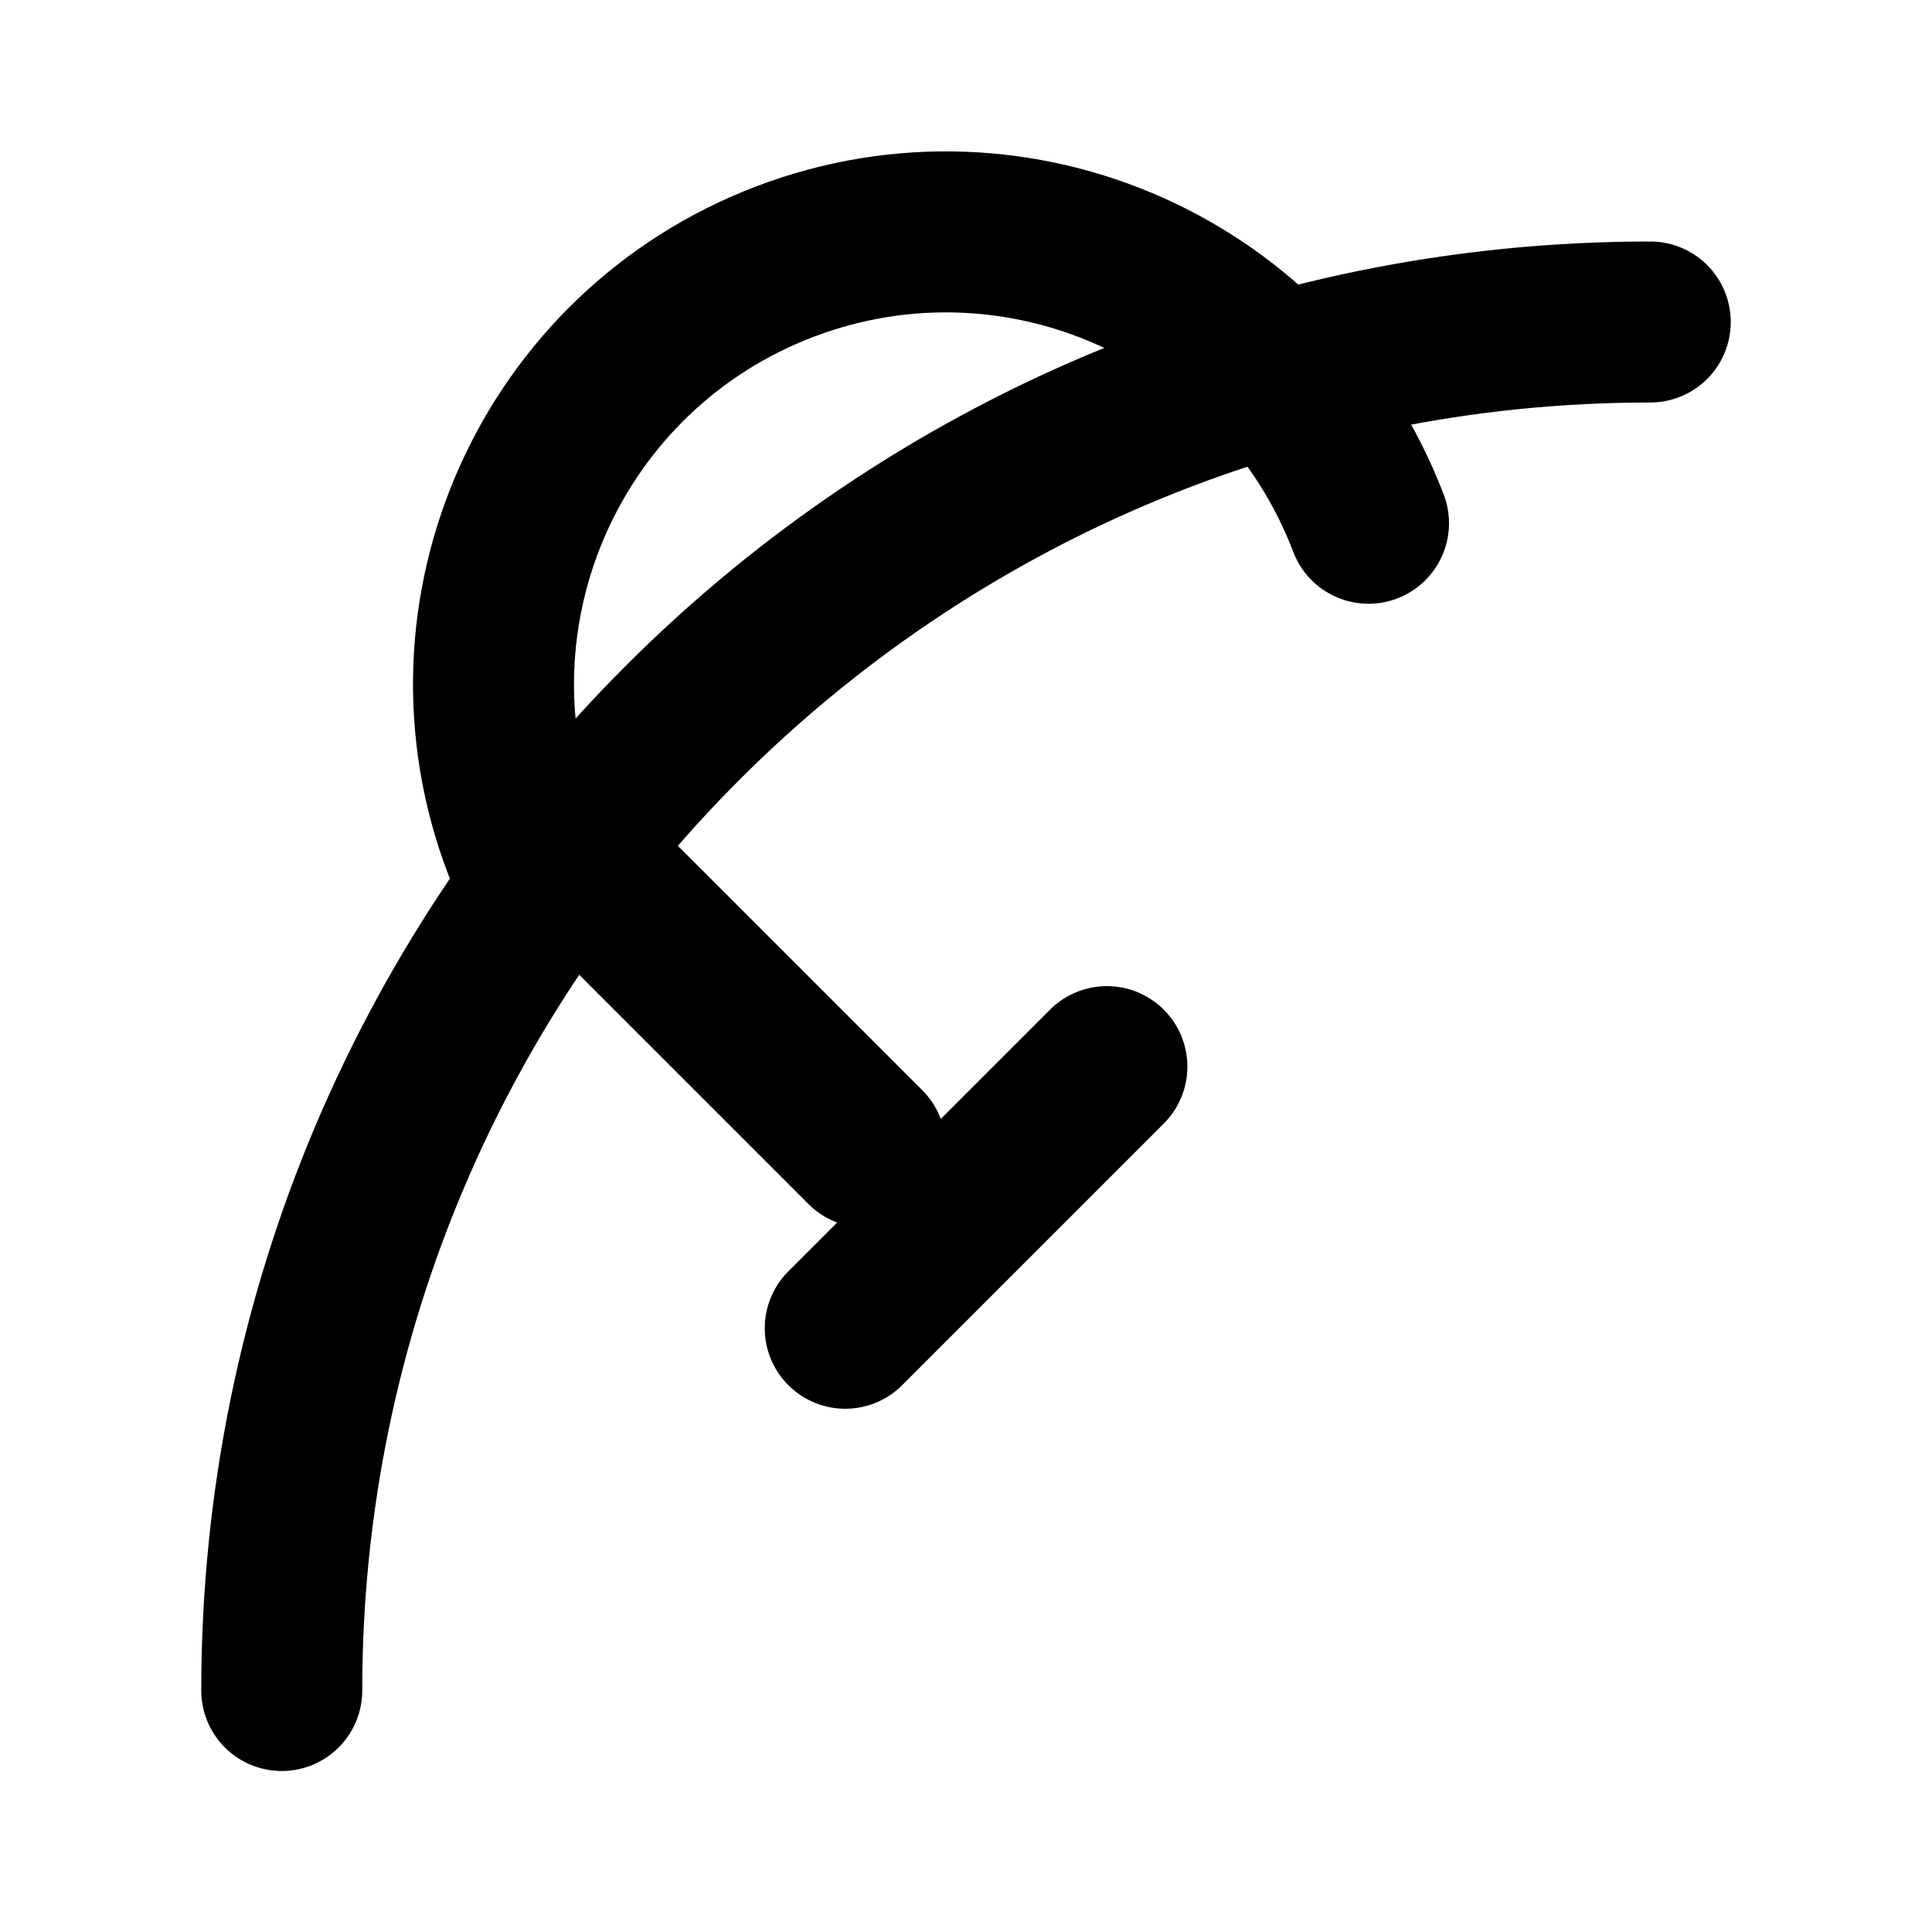
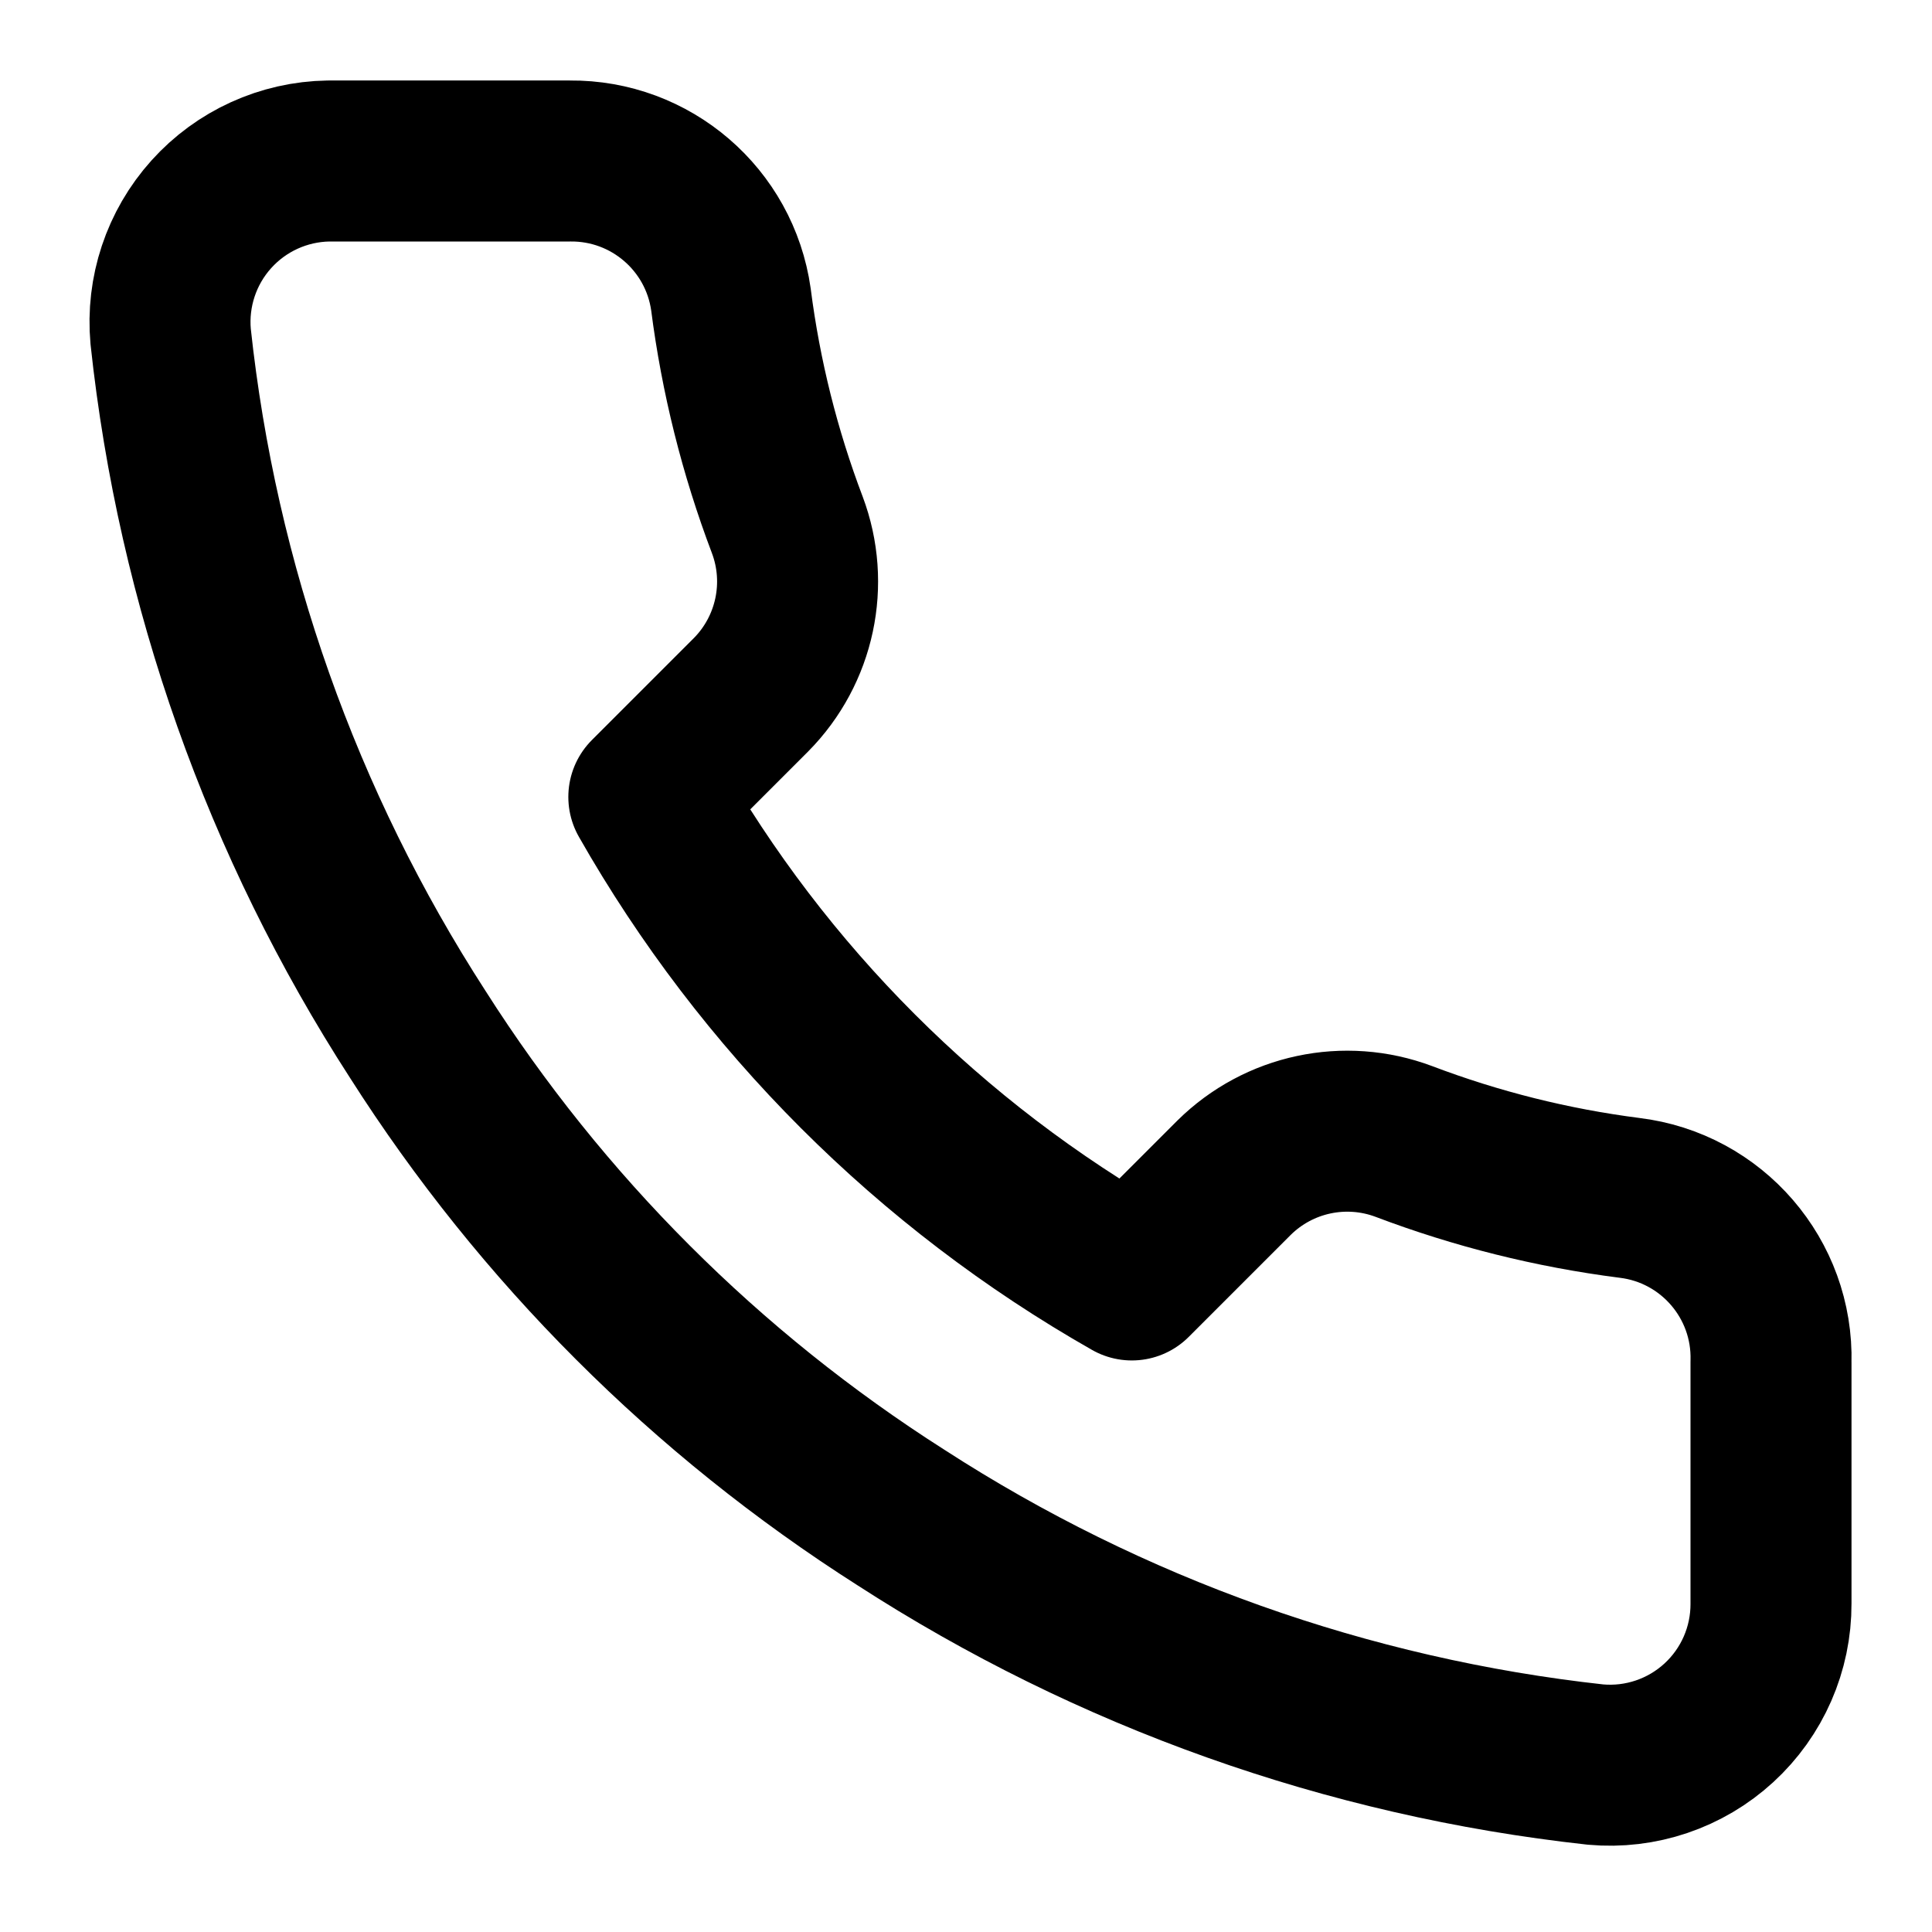
- <svg xmlns="http://www.w3.org/2000/svg" fill="none" viewBox="0 0 24 24" stroke-width="2" stroke="currentColor" className="w-5 h-5">
-   <path stroke-linecap="round" stroke-linejoin="round" d="M6.5 10.5A5.5 5.5 0 0117 6.5m-6.5 10l3.25-3.25m-6.25-2.25l3.25 3.25M3.5 21a17 17 0 0117-17" />
+ <svg xmlns="http://www.w3.org/2000/svg" viewBox="0 0 24 24" fill="none" stroke="currentColor" stroke-width="2" stroke-linecap="round" stroke-linejoin="round" className="w-5 h-5">
+   <path d="M22 16.92v3a2 2 0 0 1-2.18 2 19.88 19.88 0 0 1-8.63-3.07 19.57 19.57 0 0 1-6-6 19.88 19.88 0 0 1-3.07-8.67A2 2 0 0 1 4.08 2h3a2 2 0 0 1 2 1.72 12.3 12.3 0 0 0 .7 2.8 2 2 0 0 1-.45 2.11l-1.27 1.27a16 16 0 0 0 6 6l1.27-1.27a2 2 0 0 1 2.11-.45 12.3 12.3 0 0 0 2.8.7A2 2 0 0 1 22 16.92z" />
</svg>
